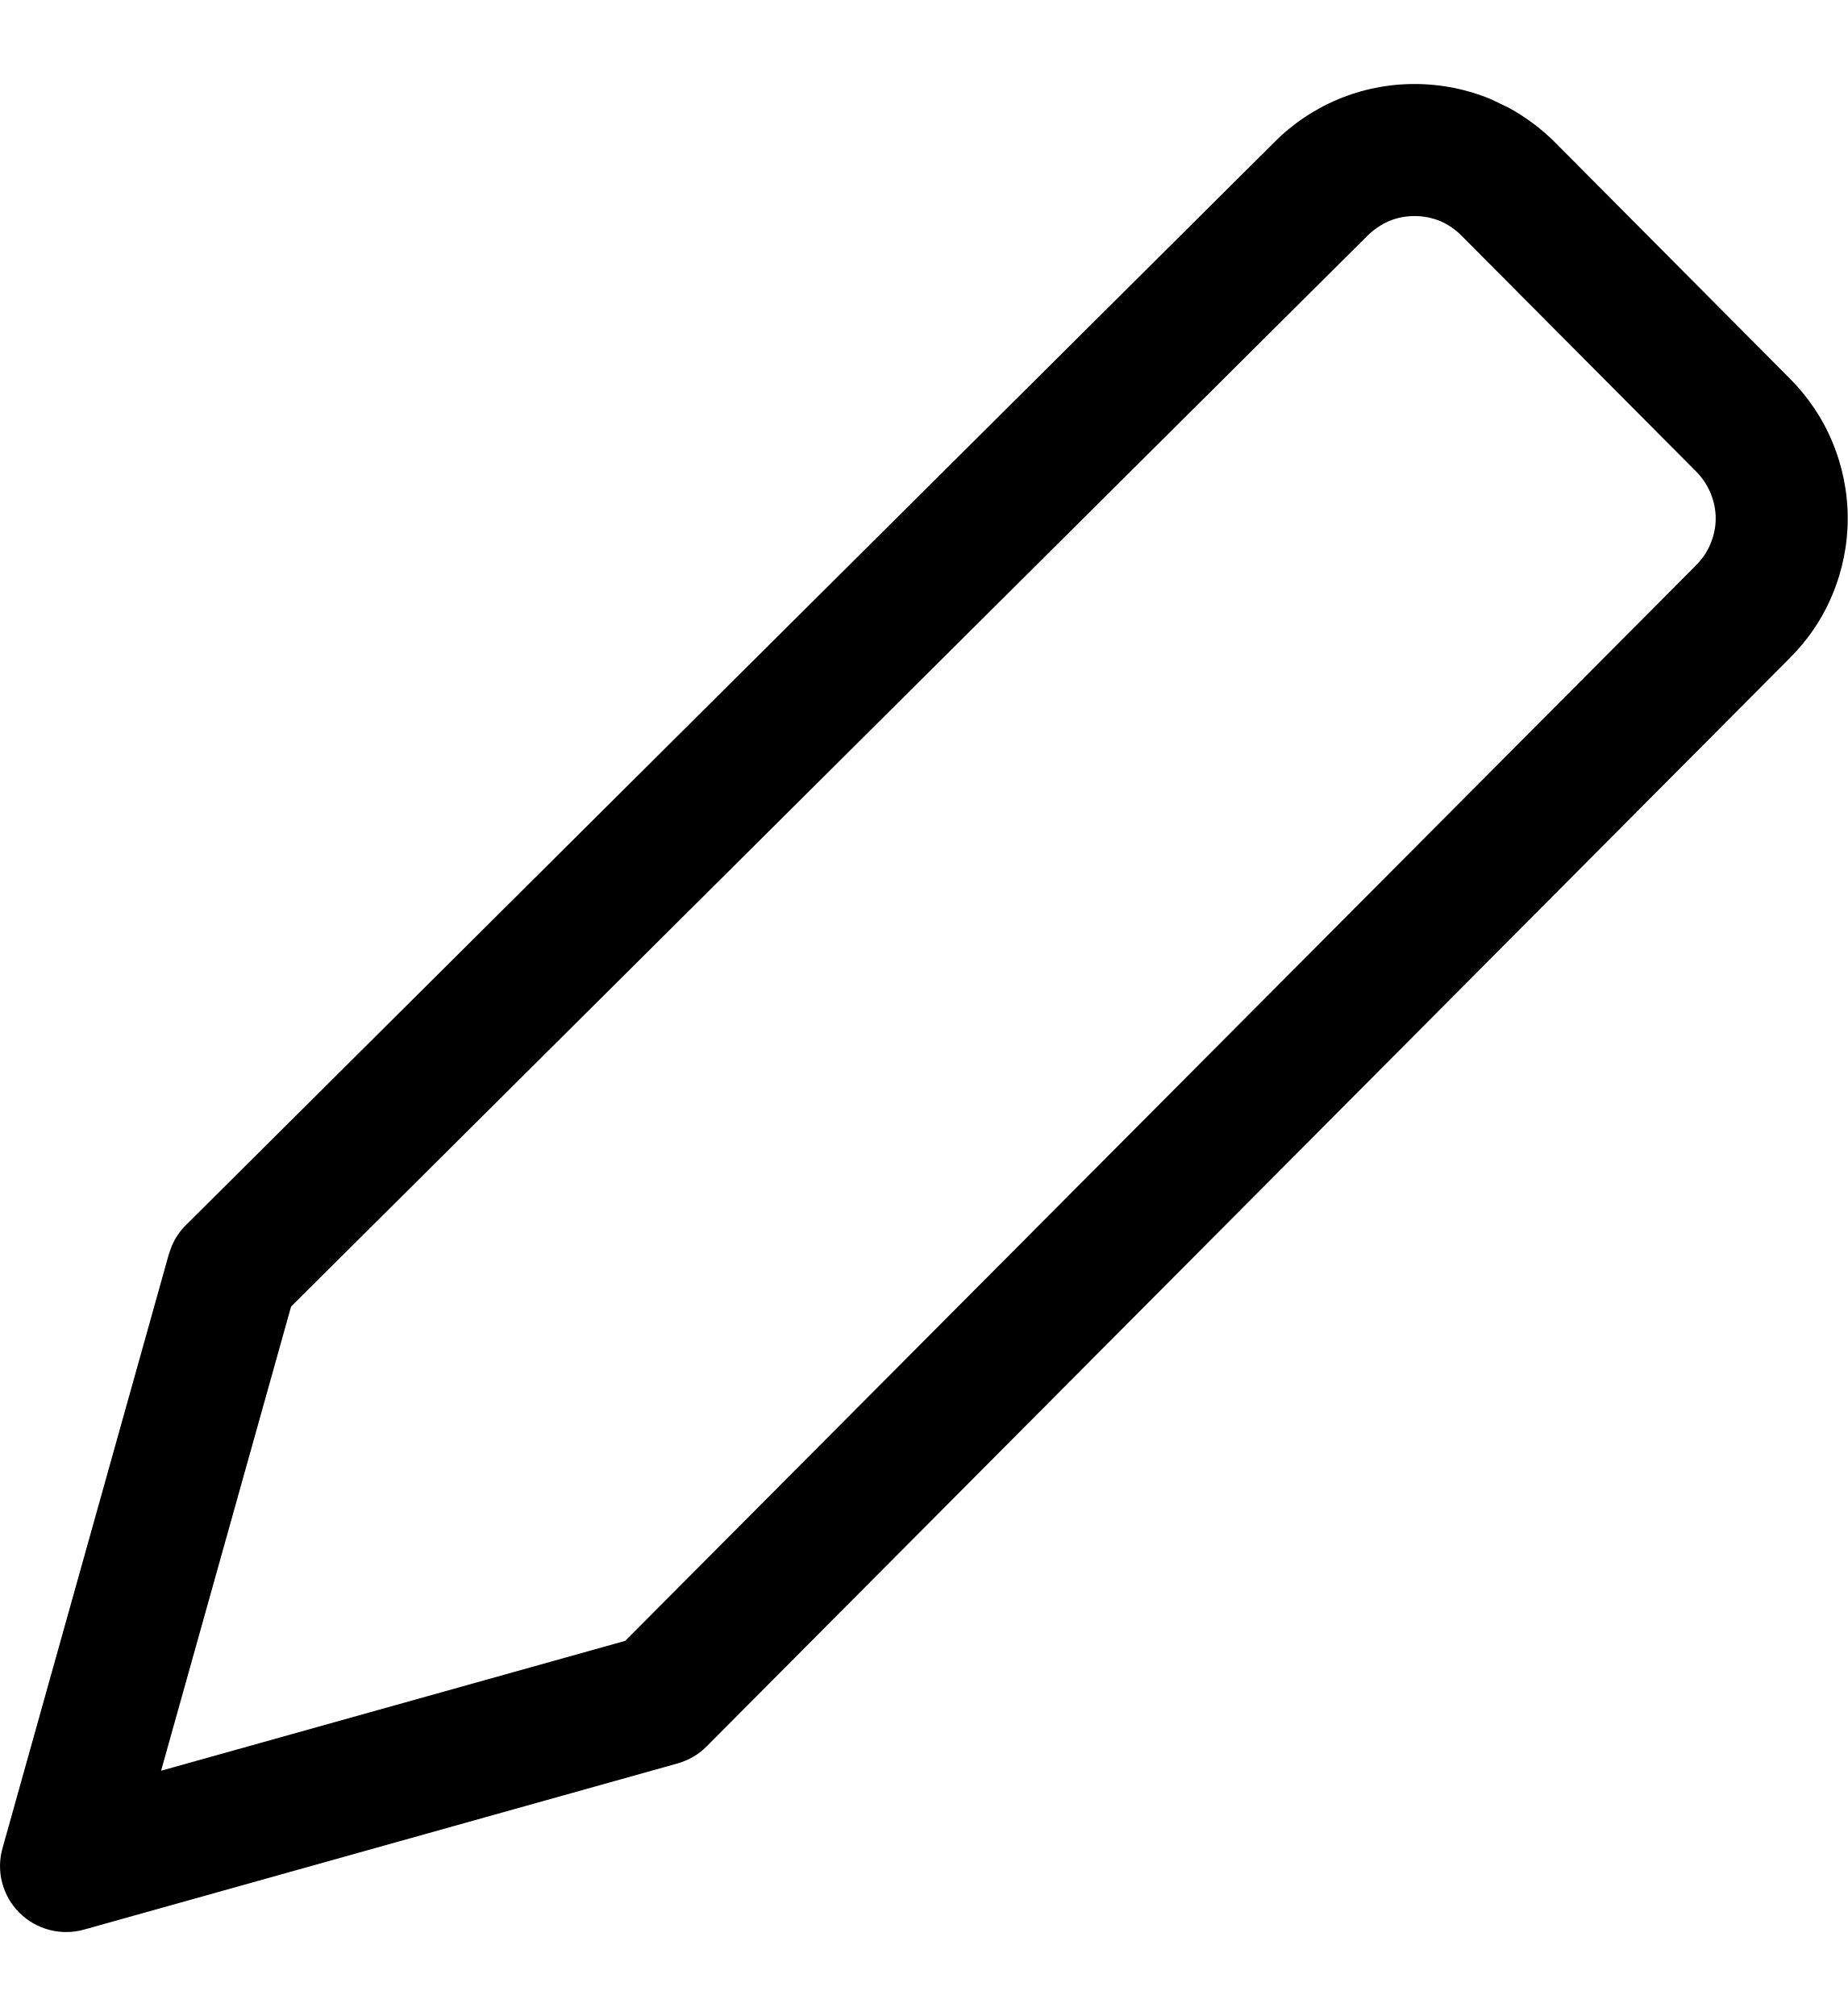
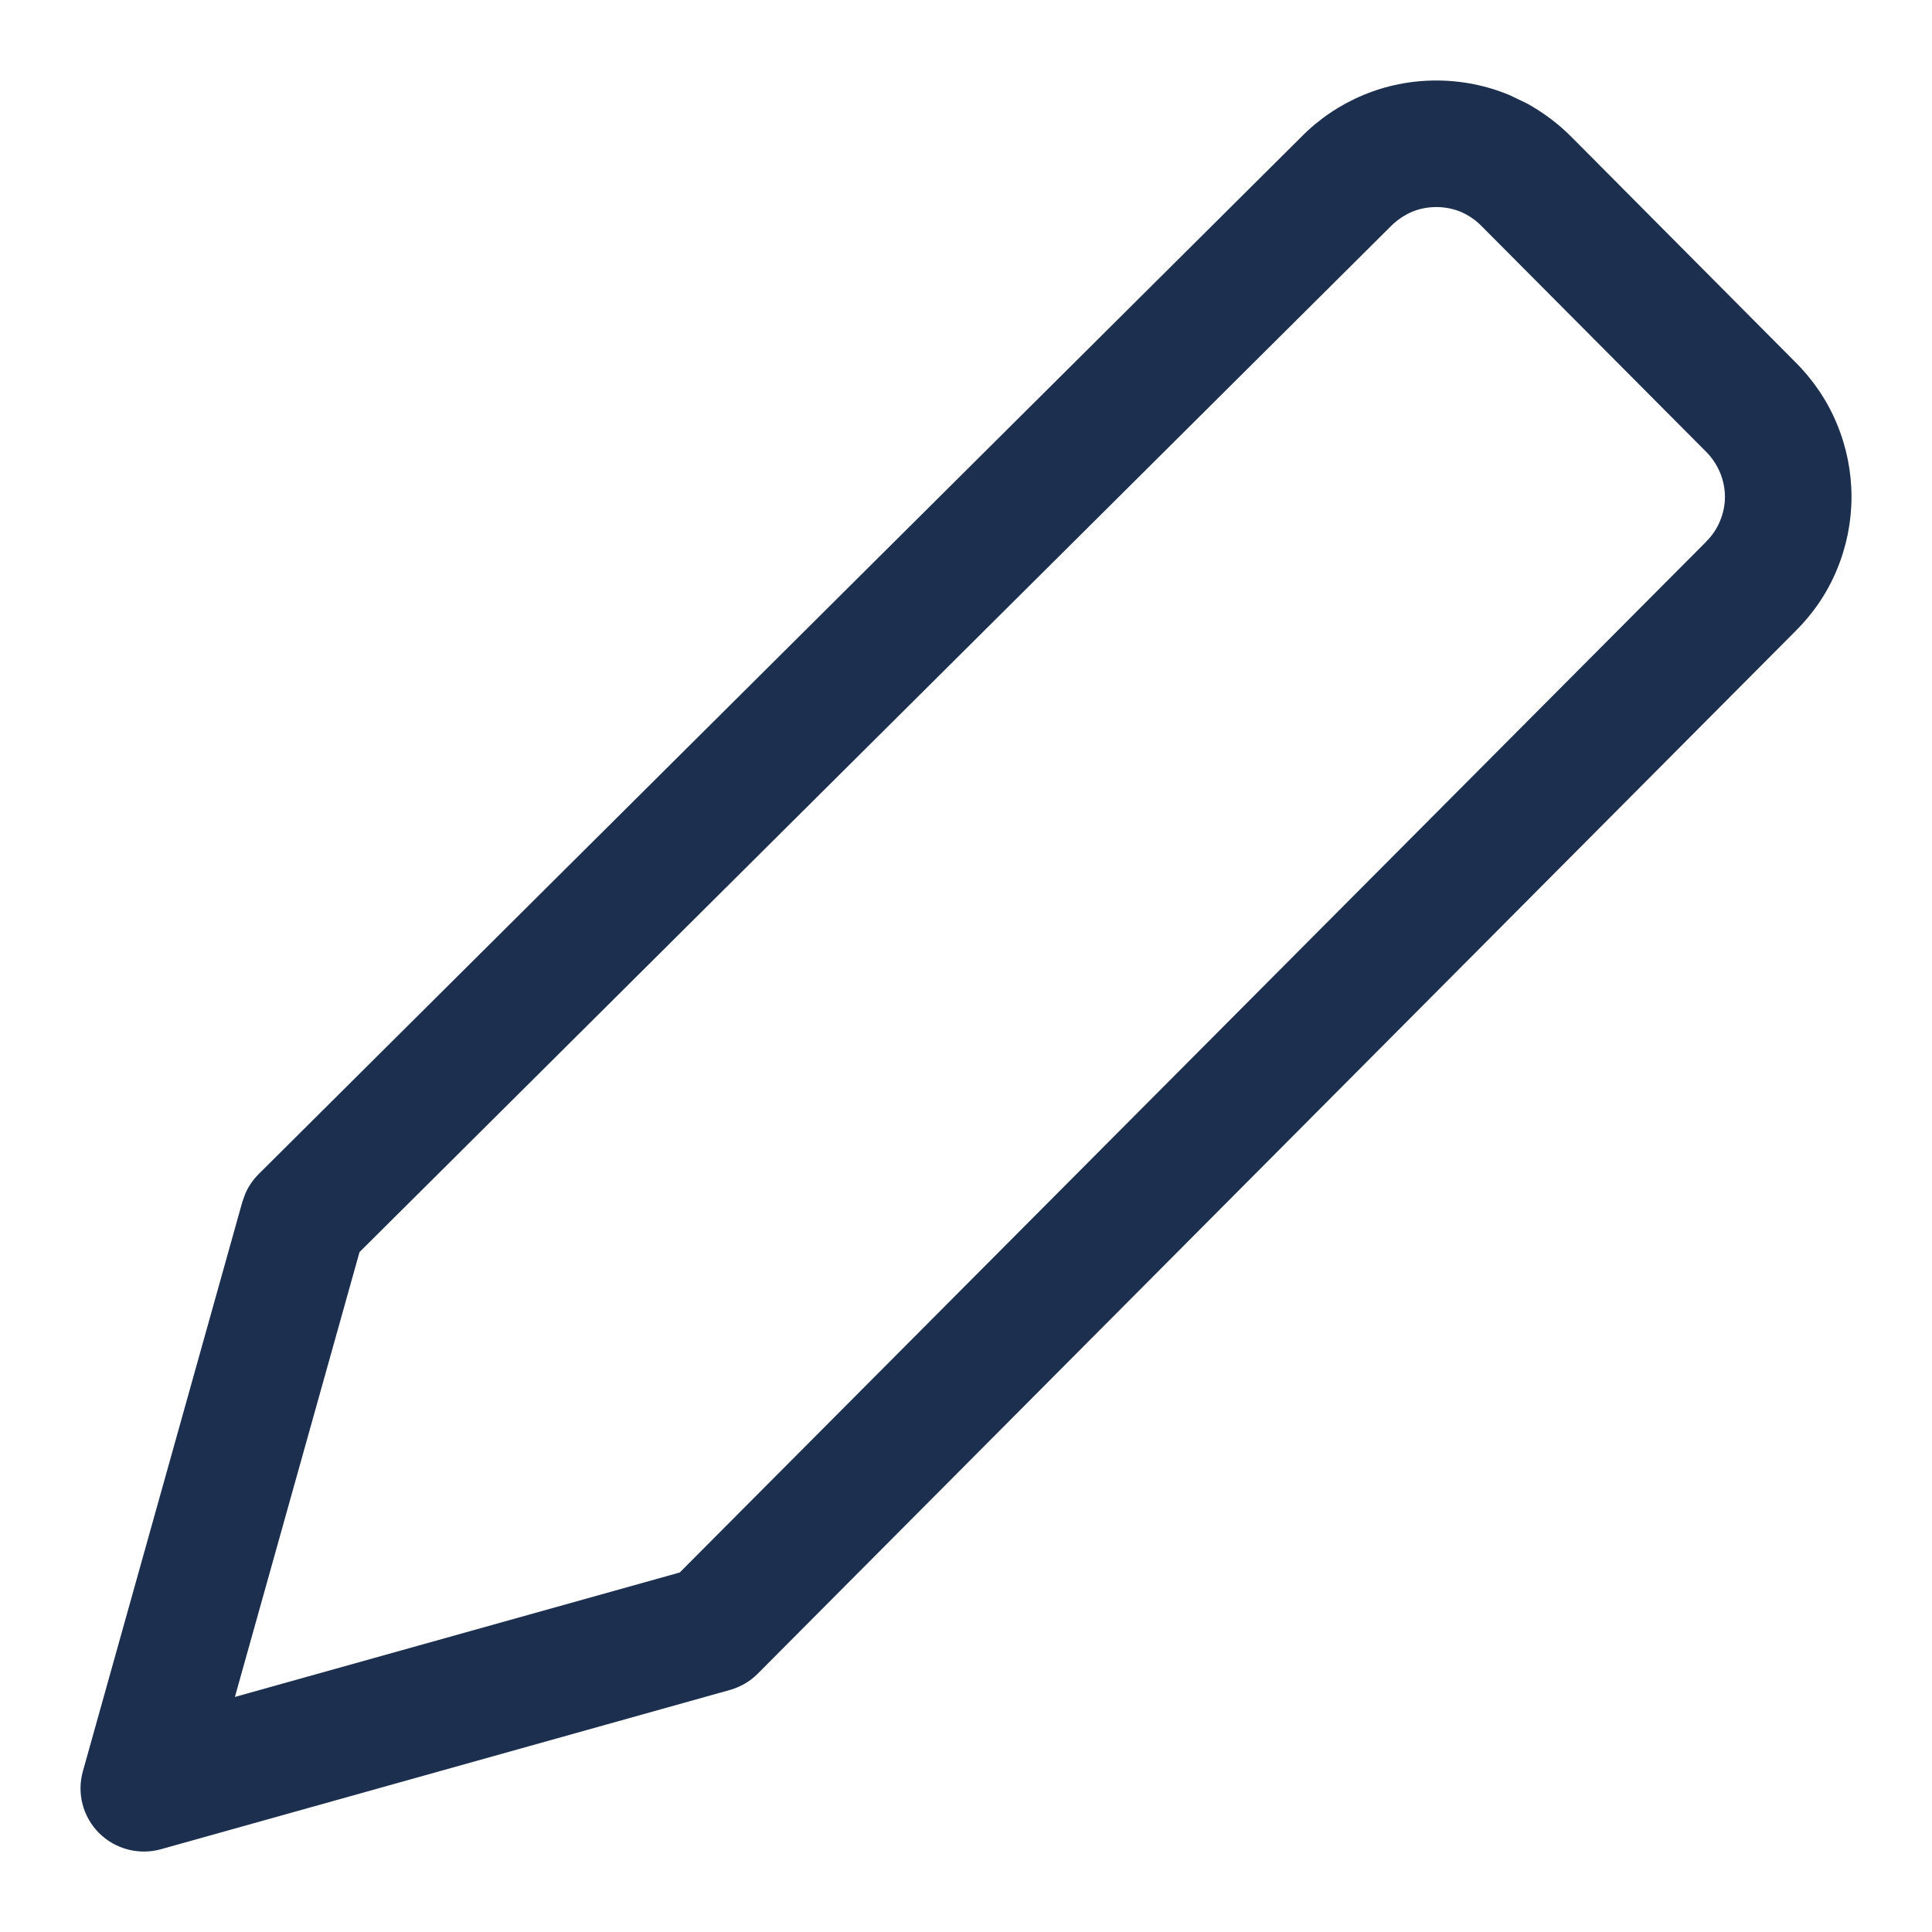
- <svg xmlns="http://www.w3.org/2000/svg" width="11" height="12" viewBox="0 0 11 12" fill="none">
-   <path d="M10.214 3.086C10.214 3.034 10.203 2.982 10.183 2.934C10.163 2.887 10.134 2.843 10.097 2.806L10.096 2.805L8.704 1.406L8.702 1.404C8.666 1.367 8.622 1.337 8.574 1.316C8.526 1.296 8.473 1.286 8.421 1.286C8.369 1.286 8.317 1.296 8.269 1.316C8.221 1.337 8.177 1.367 8.14 1.404L8.136 1.408L1.733 7.777L0.959 10.54L3.722 9.767L10.096 3.366L10.097 3.364C10.134 3.328 10.163 3.285 10.183 3.237C10.203 3.189 10.214 3.138 10.214 3.086ZM11 3.086C11 3.241 10.969 3.395 10.909 3.539C10.85 3.682 10.762 3.811 10.652 3.92L4.208 10.394C4.16 10.443 4.101 10.477 4.036 10.496L0.499 11.486C0.362 11.524 0.215 11.485 0.115 11.385C0.015 11.285 -0.024 11.138 0.015 11.001L1.005 7.466L1.022 7.418C1.041 7.372 1.07 7.329 1.106 7.293L7.582 0.851C7.691 0.74 7.821 0.652 7.964 0.592C8.108 0.531 8.264 0.5 8.421 0.5C8.578 0.5 8.734 0.531 8.879 0.592L8.985 0.643C9.086 0.699 9.18 0.769 9.262 0.852L10.651 2.249C10.761 2.358 10.85 2.489 10.909 2.632C10.969 2.776 11 2.93 11 3.086Z" fill="black" />
+ <svg xmlns="http://www.w3.org/2000/svg" width="11" height="11" viewBox="0 0 11 12" fill="currentColor">
+   <path d="M10.214 3.086C10.214 3.034 10.203 2.982 10.183 2.934C10.163 2.887 10.134 2.843 10.097 2.806L10.096 2.805L8.704 1.406L8.702 1.404C8.666 1.367 8.622 1.337 8.574 1.316C8.526 1.296 8.473 1.286 8.421 1.286C8.369 1.286 8.317 1.296 8.269 1.316C8.221 1.337 8.177 1.367 8.14 1.404L8.136 1.408L1.733 7.777L0.959 10.54L3.722 9.767L10.096 3.366L10.097 3.364C10.134 3.328 10.163 3.285 10.183 3.237C10.203 3.189 10.214 3.138 10.214 3.086ZM11 3.086C11 3.241 10.969 3.395 10.909 3.539C10.85 3.682 10.762 3.811 10.652 3.92L4.208 10.394C4.16 10.443 4.101 10.477 4.036 10.496L0.499 11.486C0.362 11.524 0.215 11.485 0.115 11.385C0.015 11.285 -0.024 11.138 0.015 11.001L1.005 7.466L1.022 7.418C1.041 7.372 1.07 7.329 1.106 7.293L7.582 0.851C7.691 0.74 7.821 0.652 7.964 0.592C8.108 0.531 8.264 0.5 8.421 0.5C8.578 0.5 8.734 0.531 8.879 0.592L8.985 0.643C9.086 0.699 9.18 0.769 9.262 0.852L10.651 2.249C10.761 2.358 10.85 2.489 10.909 2.632C10.969 2.776 11 2.93 11 3.086Z" fill="#1C2F4E" />
</svg>
